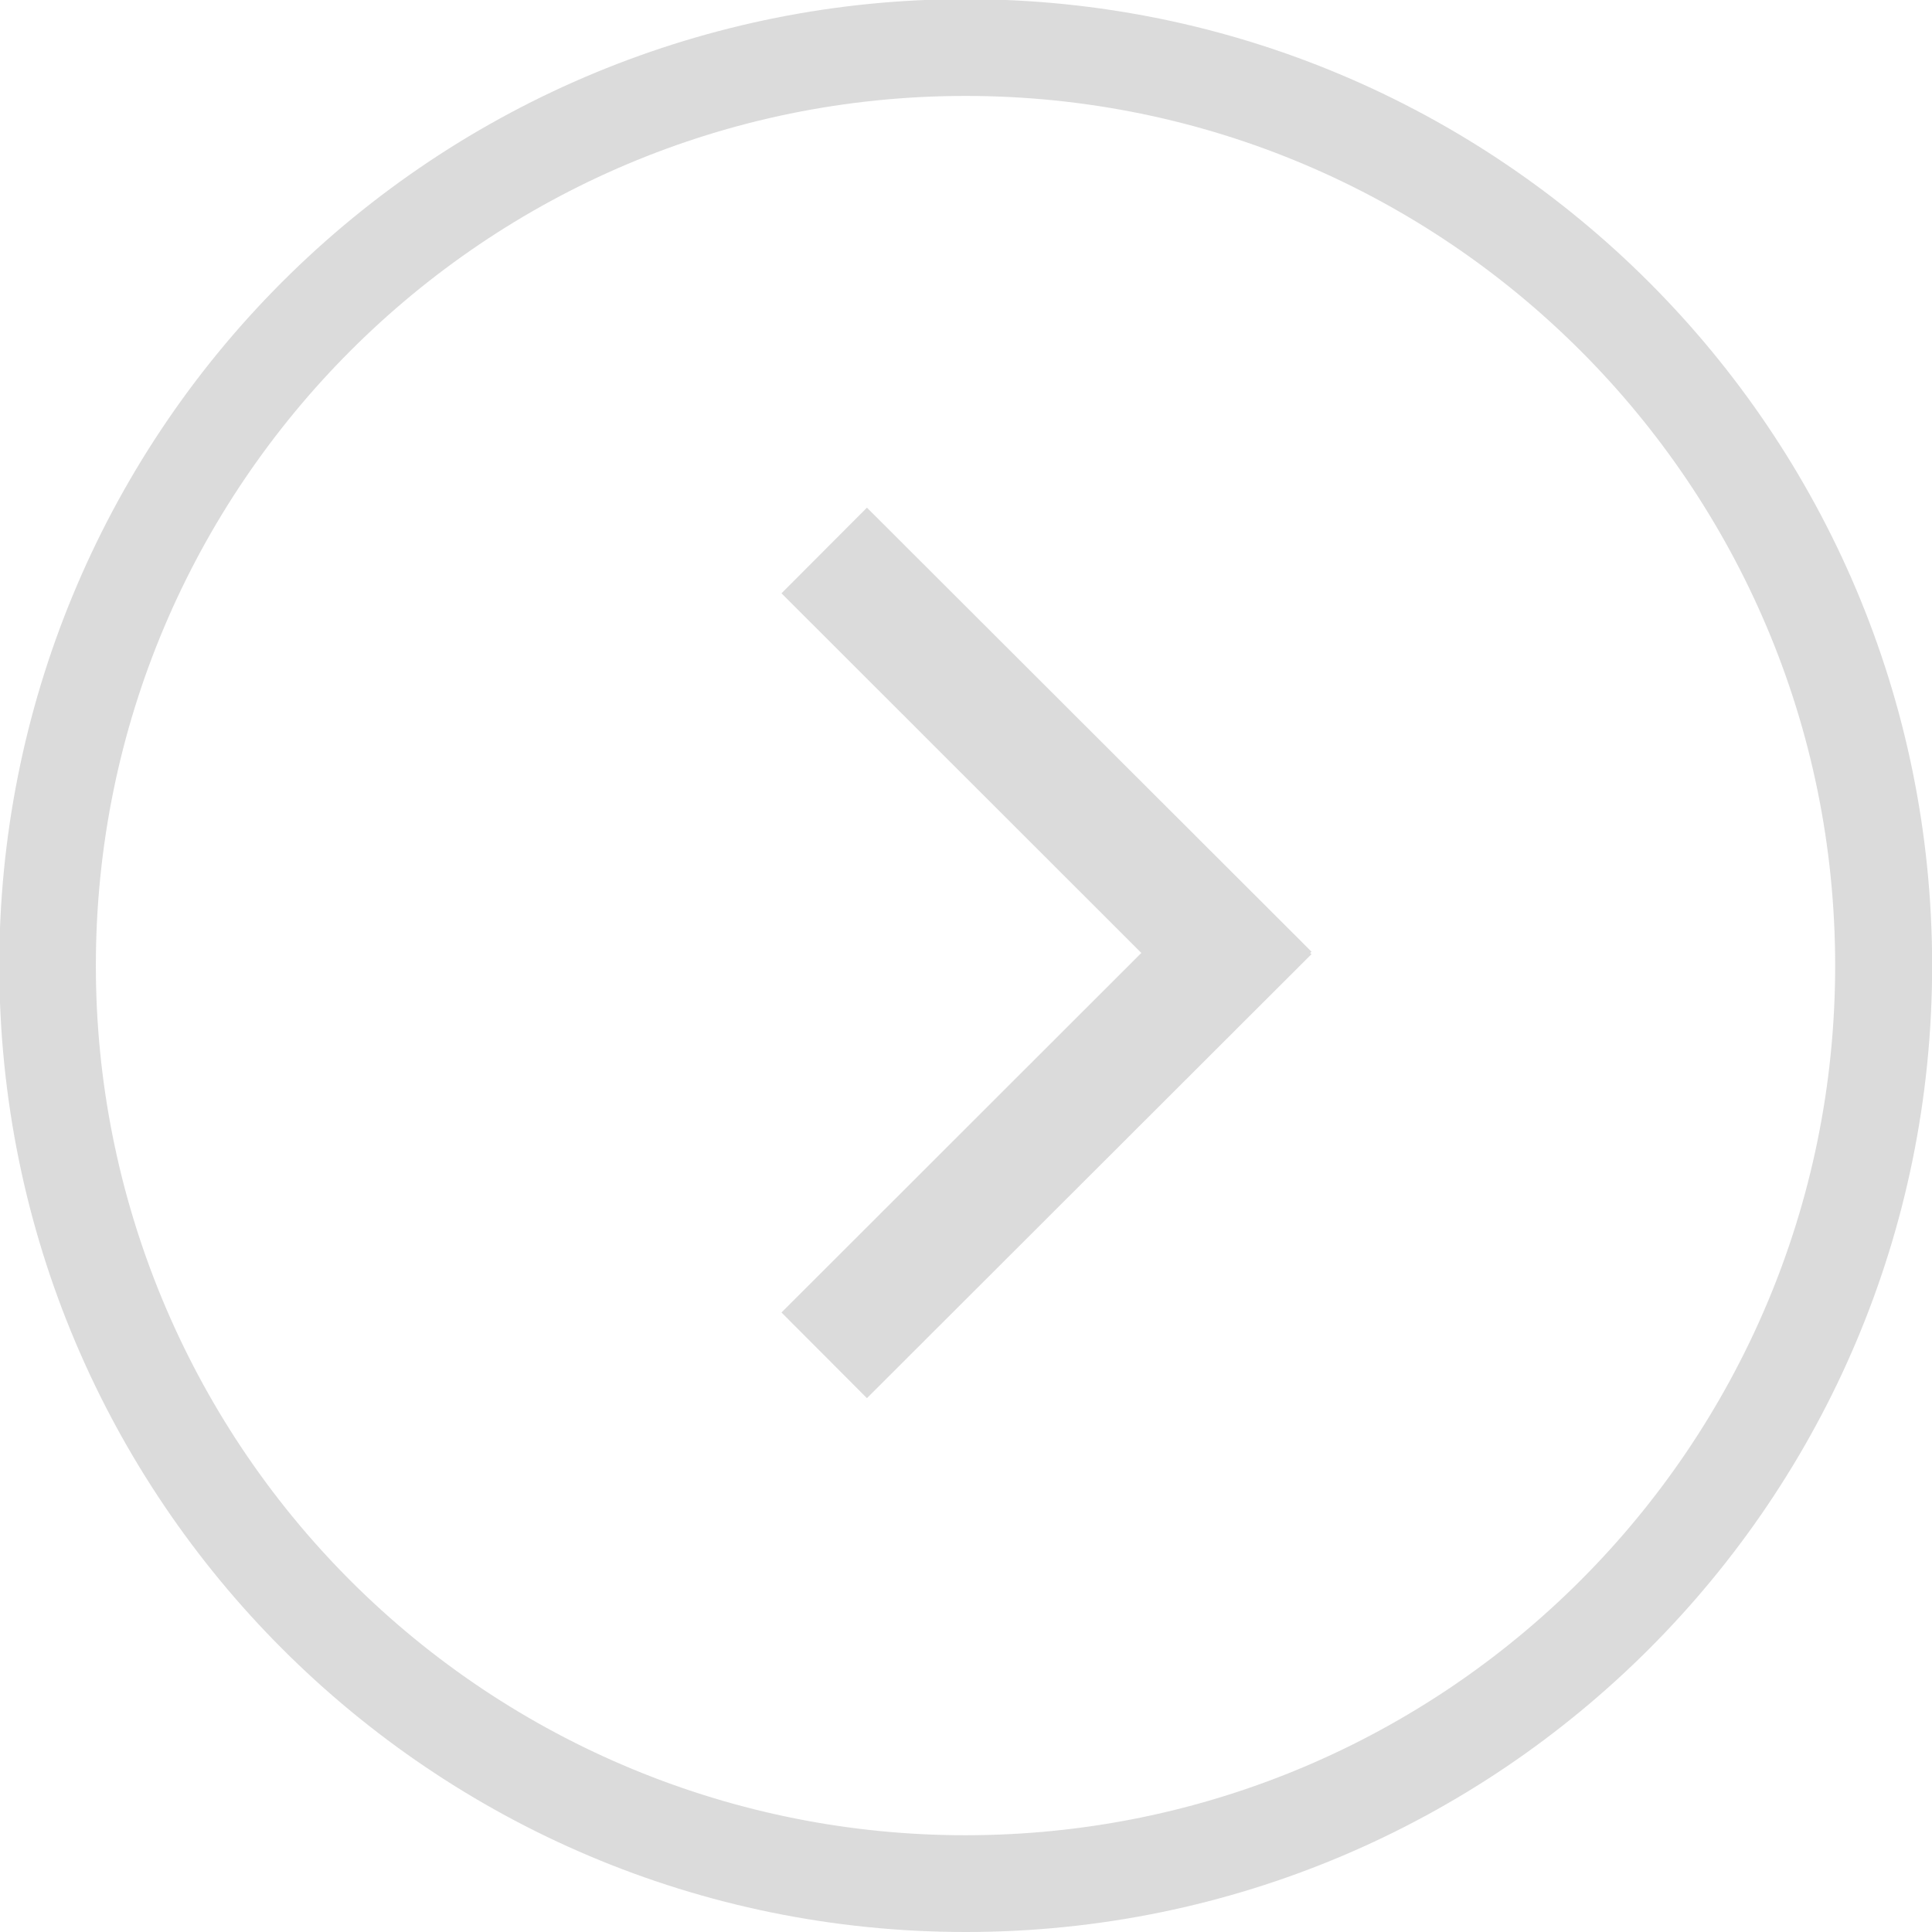
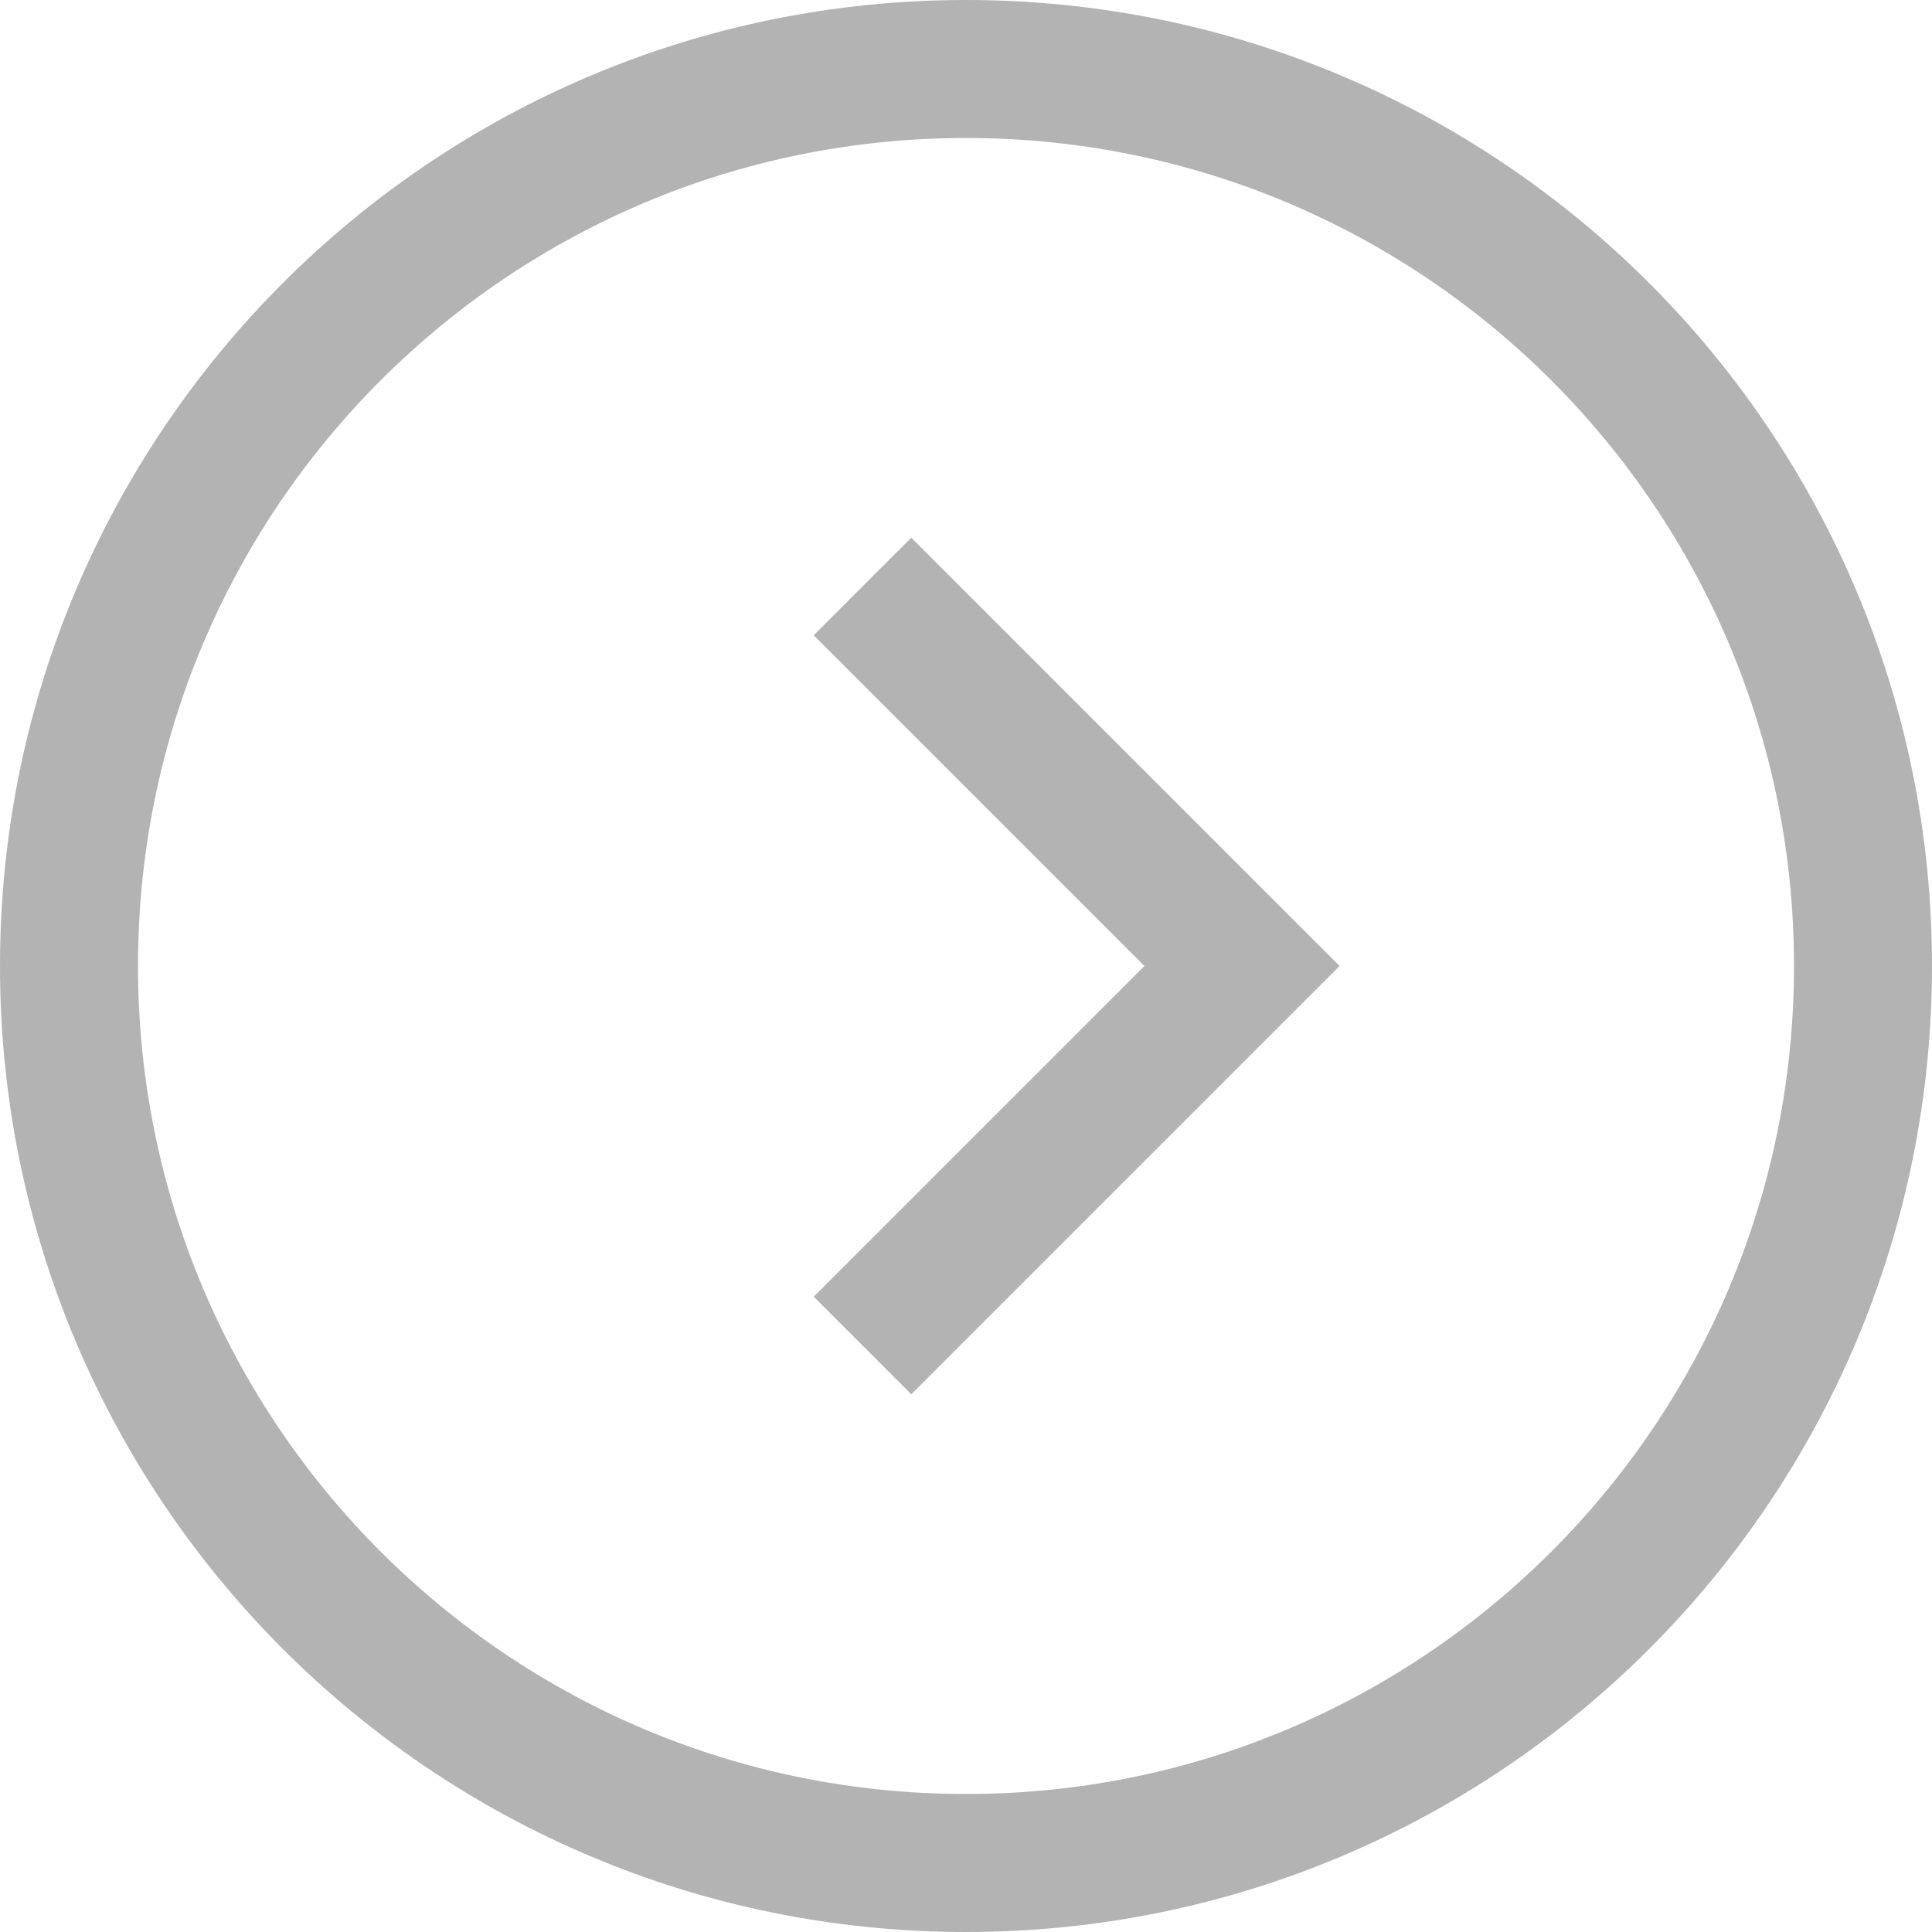
- <svg xmlns="http://www.w3.org/2000/svg" id="Группа_1" data-name="Группа 1" width="27.81" height="27.812" viewBox="0 0 27.81 27.812">
-   <defs>
-     <style>.cls-1{fill:#c3c3c3;fill-rule:evenodd;opacity:.6}</style>
-   </defs>
-   <path id="Shape_1_copy_8" data-name="Shape 1 copy 8" class="cls-1" d="M1421.9 800.176a13.912 13.912 0 1 1-13.91 13.911 13.9 13.9 0 0 1 13.91-13.911zm0 26.431a12.519 12.519 0 1 0-12.52-12.519 12.512 12.512 0 0 0 12.52 12.519z" transform="translate(-1408 -800.188)" />
-   <path id="Rounded_Rectangle_3" data-name="Rounded Rectangle 3" class="cls-1" d="M1426.88 813.923l-6.4 6.392-1.23-1.233 5.18-5.176-5.18-5.177 1.23-1.233 6.4 6.392-.02.018z" transform="translate(-1408 -800.188)" />
+ <svg xmlns="http://www.w3.org/2000/svg" width="28" height="28" viewBox="0 0 28 28" fill="none">
+   <path d="M12.5 8.5L18 14L12.5 19.5" stroke="#B3B3B3" stroke-width="2" />
+   <circle cx="14" cy="14" r="13" stroke="#B3B3B3" stroke-width="2" />
</svg>
